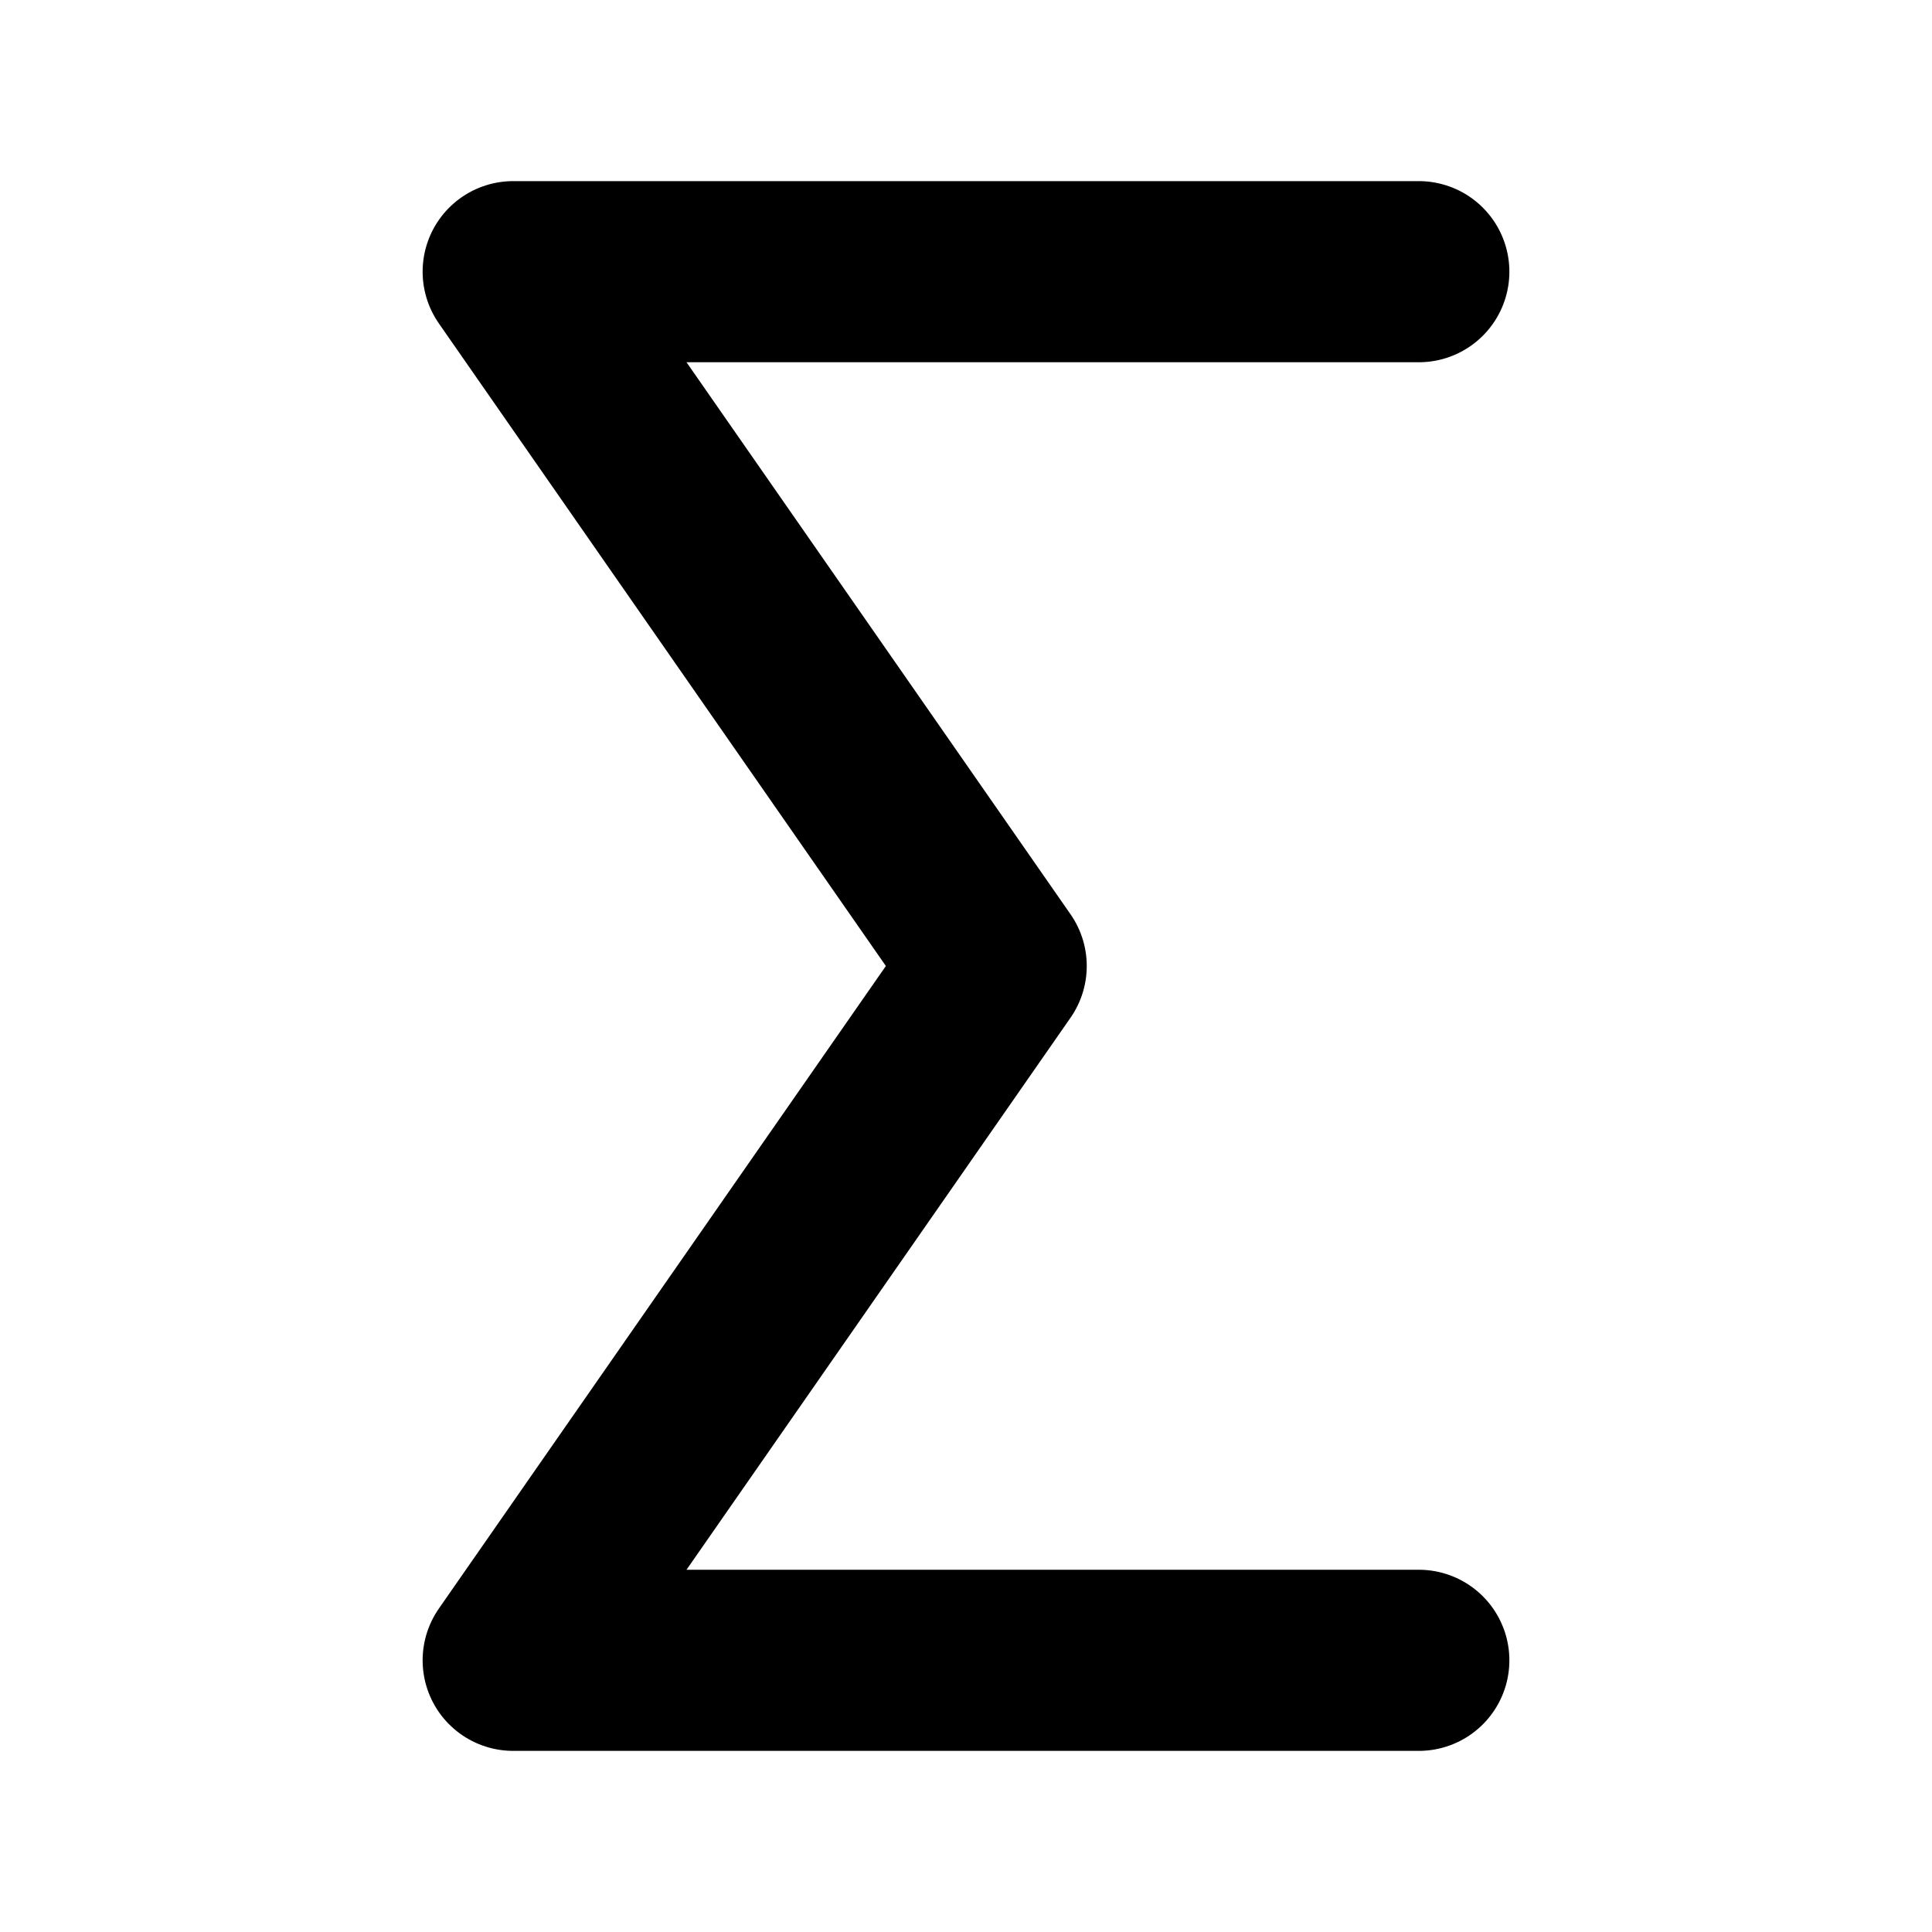
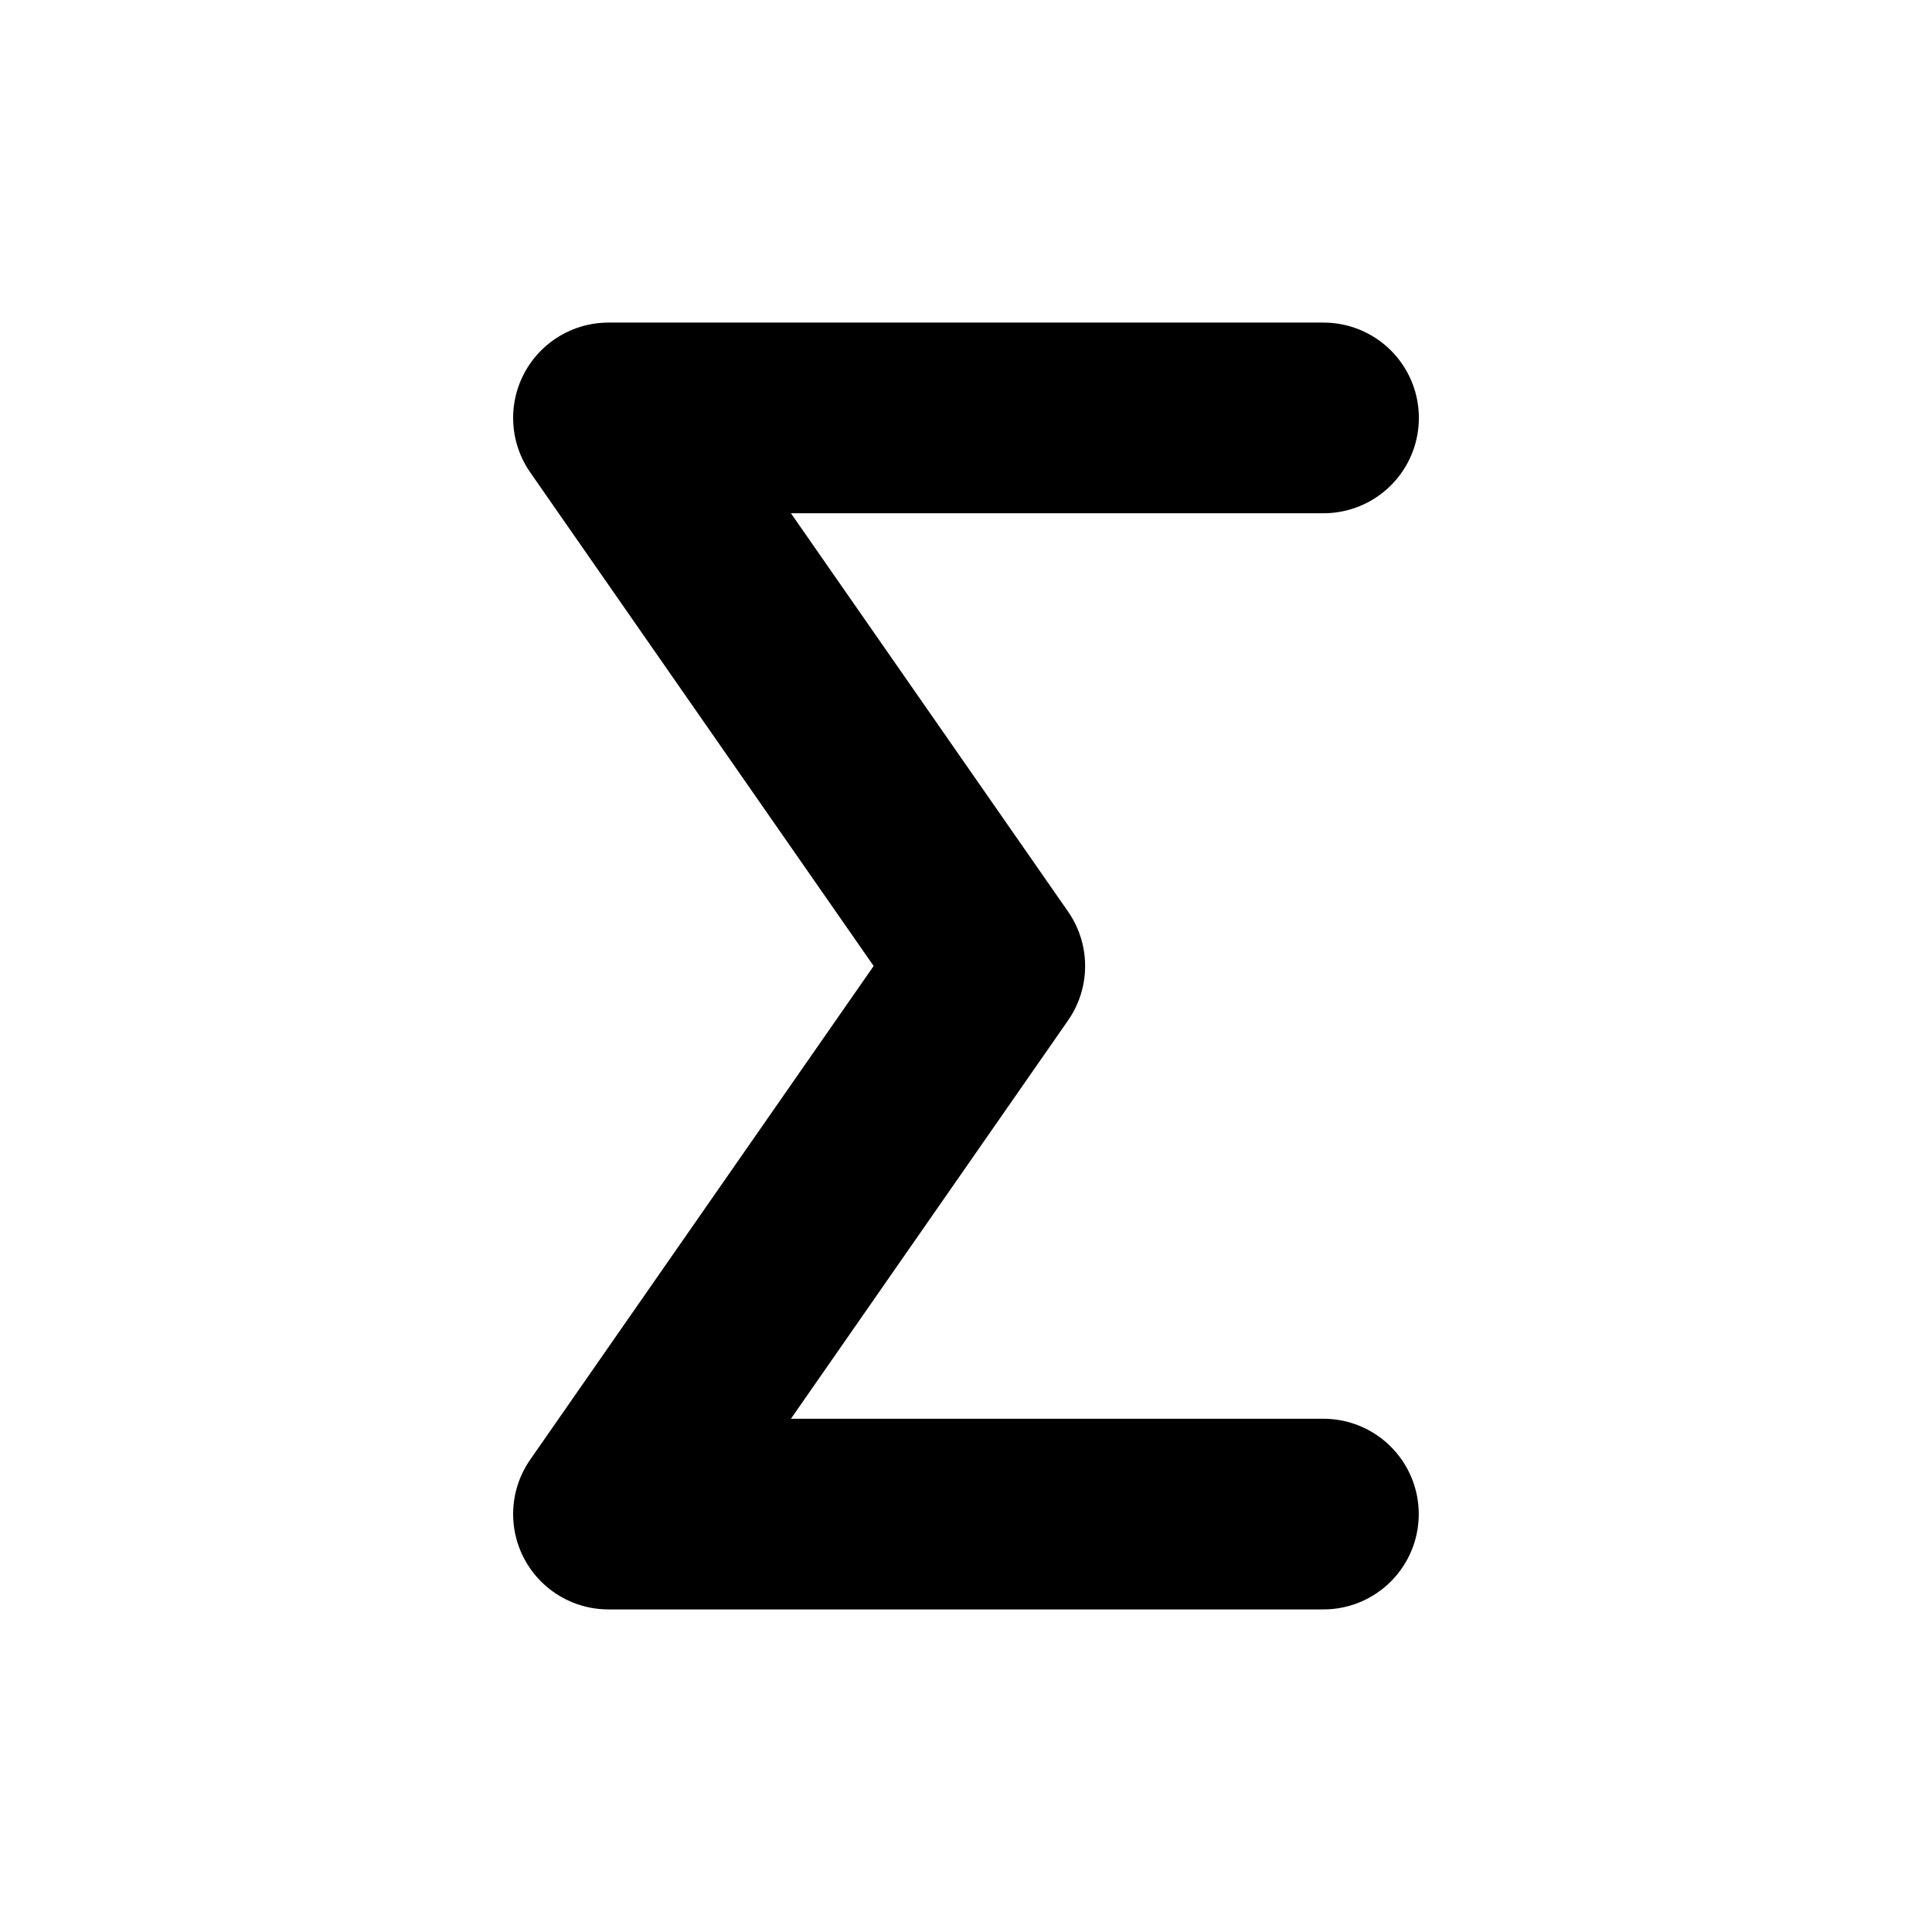
- <svg xmlns="http://www.w3.org/2000/svg" width="800px" height="800px" viewBox="0 0 16 16" version="1.1" fill="none" stroke="#000000" stroke-linecap="round" stroke-linejoin="round" stroke-width="1.5">
-   <path d="M11.75 2.25H4.25l4 5.75-4 5.75h7.5" />
+ <svg xmlns="http://www.w3.org/2000/svg" width="800px" height="800px" viewBox="0 0 16 16" version="1.1" fill="none" stroke="#000000" stroke-linecap="round" stroke-linejoin="round" stroke-width="2" id="svg1">
+   <defs id="defs1" />
+   <path d="M 10.961,3.461 H 5.039 L 8.197,8 5.039,12.539 h 5.921" id="path1" style="stroke-width:1.579" />
</svg>
